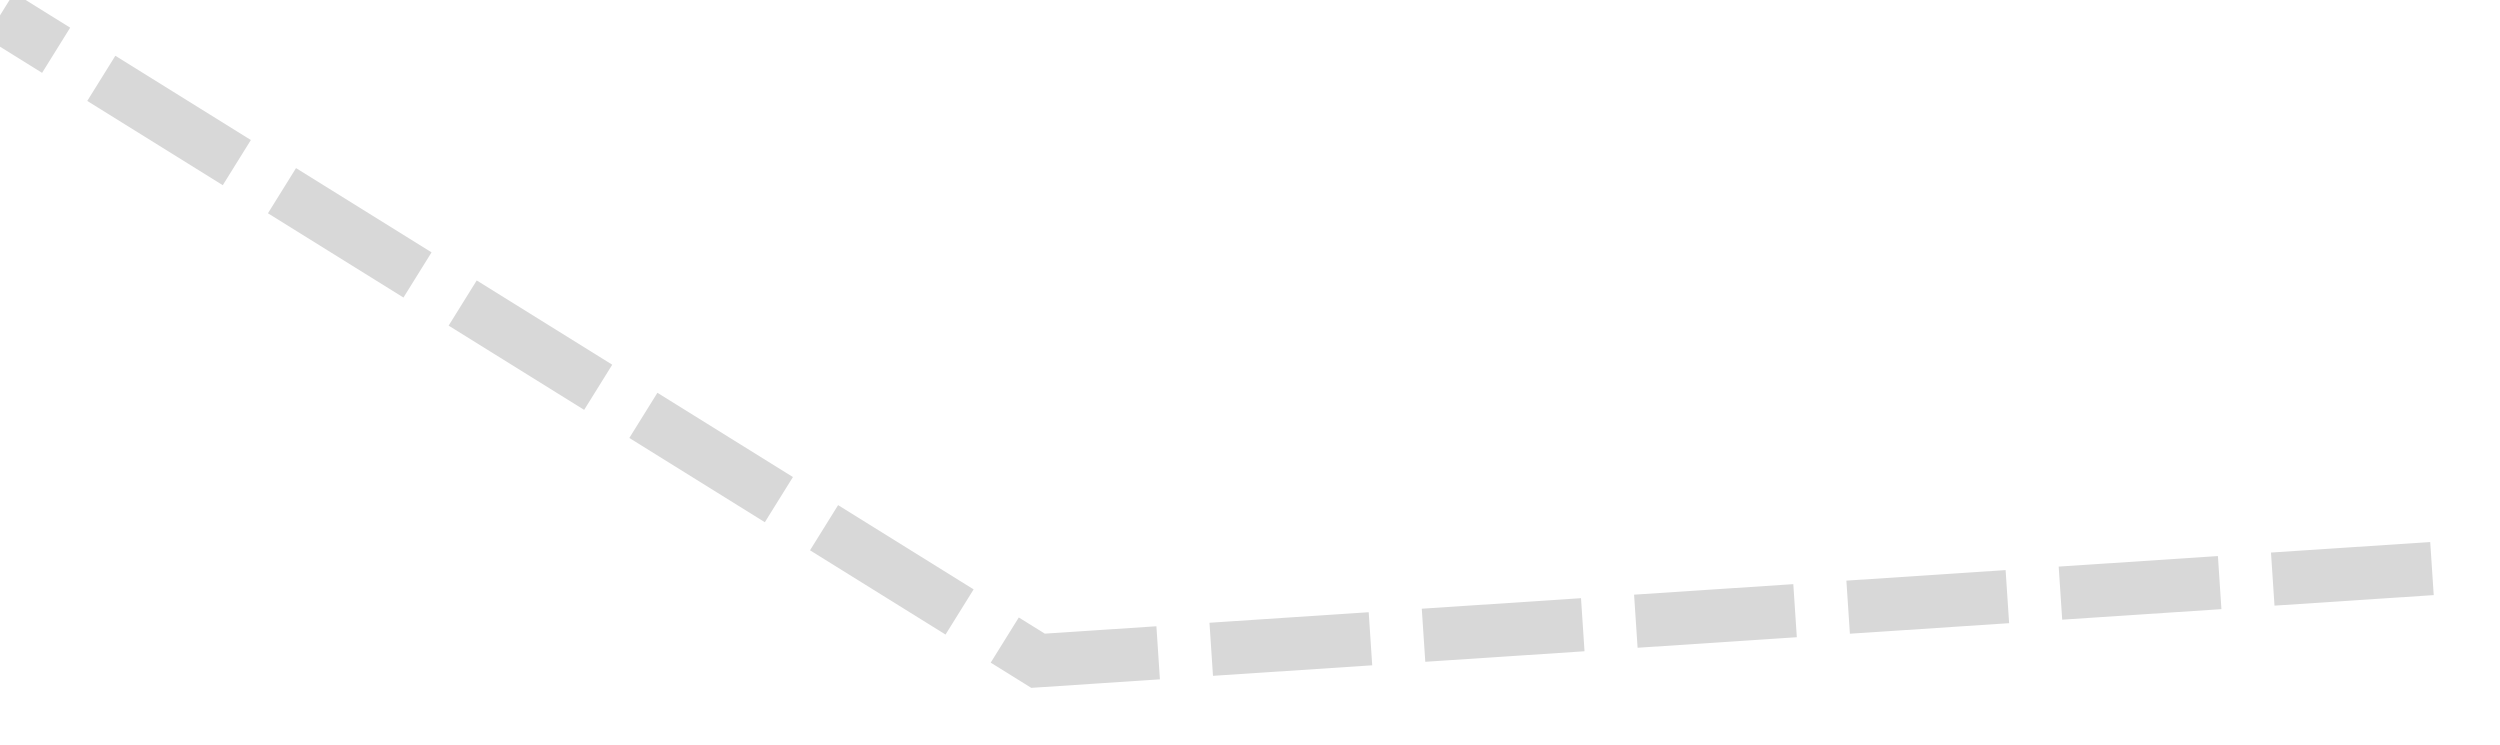
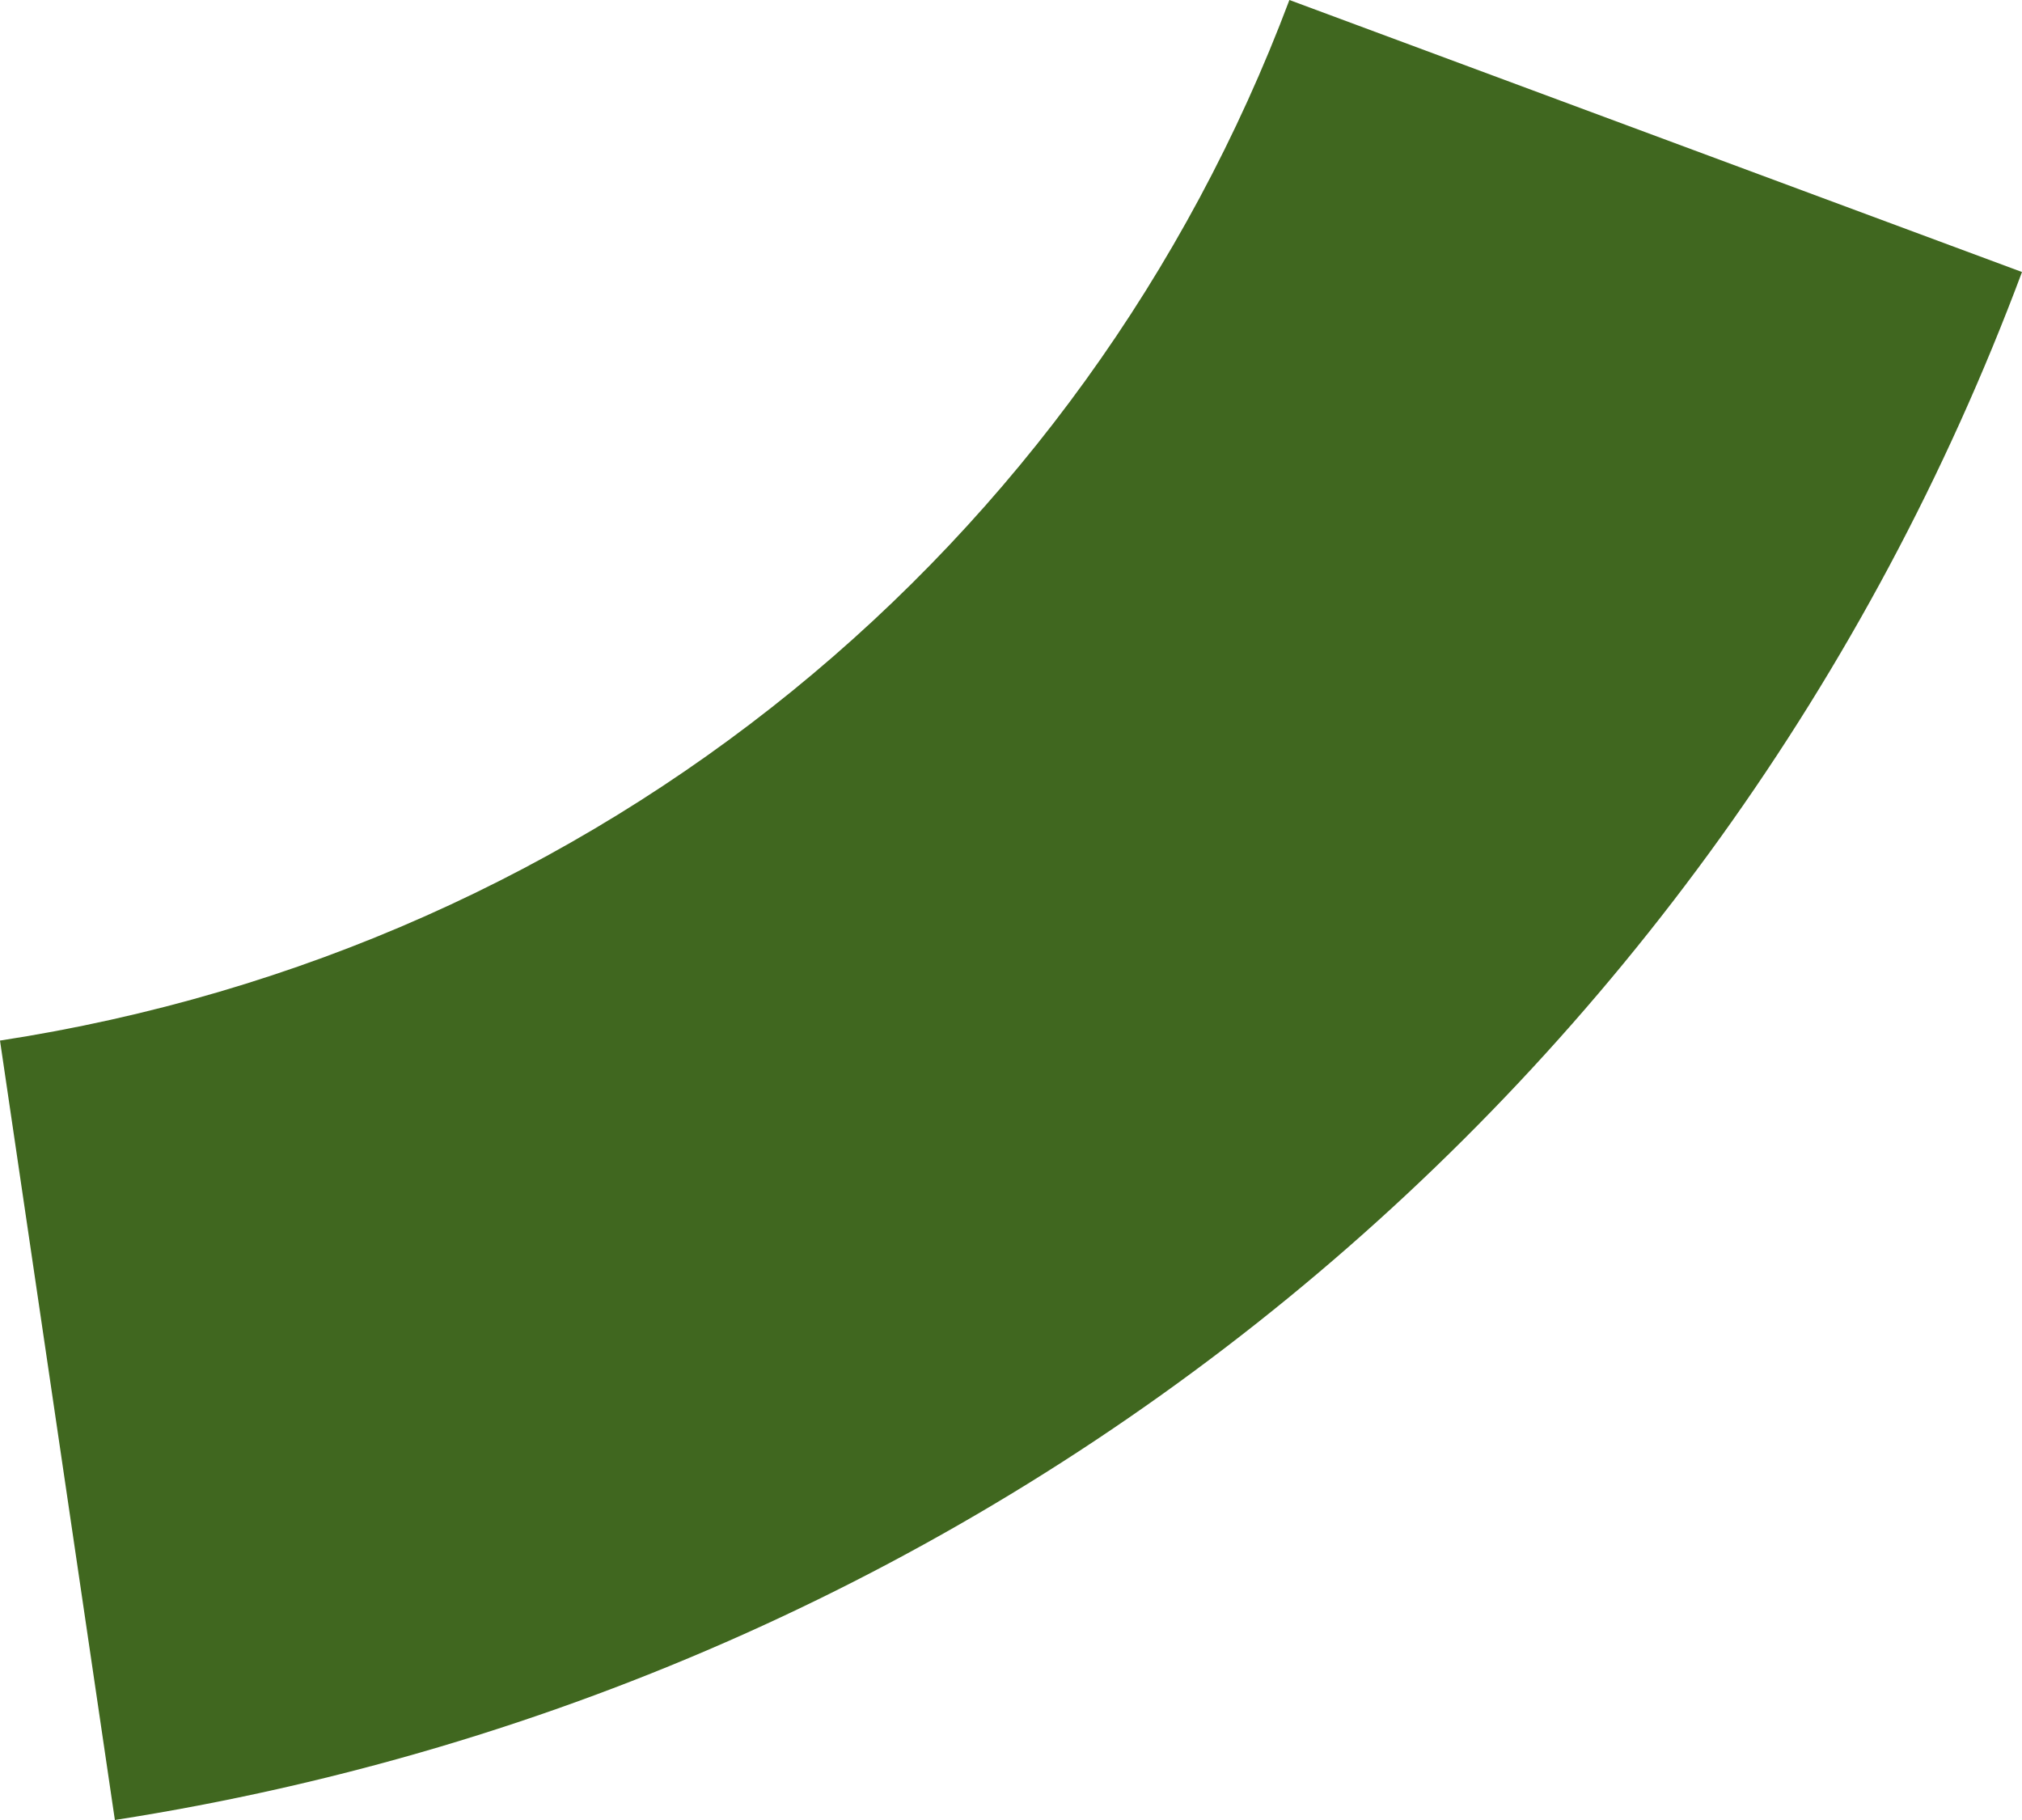
- <svg xmlns="http://www.w3.org/2000/svg" version="1.1" width="47px" height="14px">
-   <g transform="matrix(1 0 0 1 -302 -3566 )">
-     <path d="M 45.721 10.689  L 19.515 12.422  L 0 0.289  " stroke-width="1" stroke-dasharray="3,1" stroke="#d8d8d8" fill="none" transform="matrix(1 0 0 1 302 3566 )" />
+ <svg xmlns="http://www.w3.org/2000/svg" version="1.1" width="70px" height="63px">
+   <g transform="matrix(1 0 0 1 -220 -3218 )">
+     <path d="M 3.977 63  L 0 36.02  C 20.743 32.834  37.518 18.939  44.638 0  L 70 9.416  C 59.487 37.547  34.677 58.207  3.977 63  Z " fill-rule="nonzero" fill="#40671f" stroke="none" transform="matrix(1 0 0 1 220 3218 )" />
  </g>
</svg>
